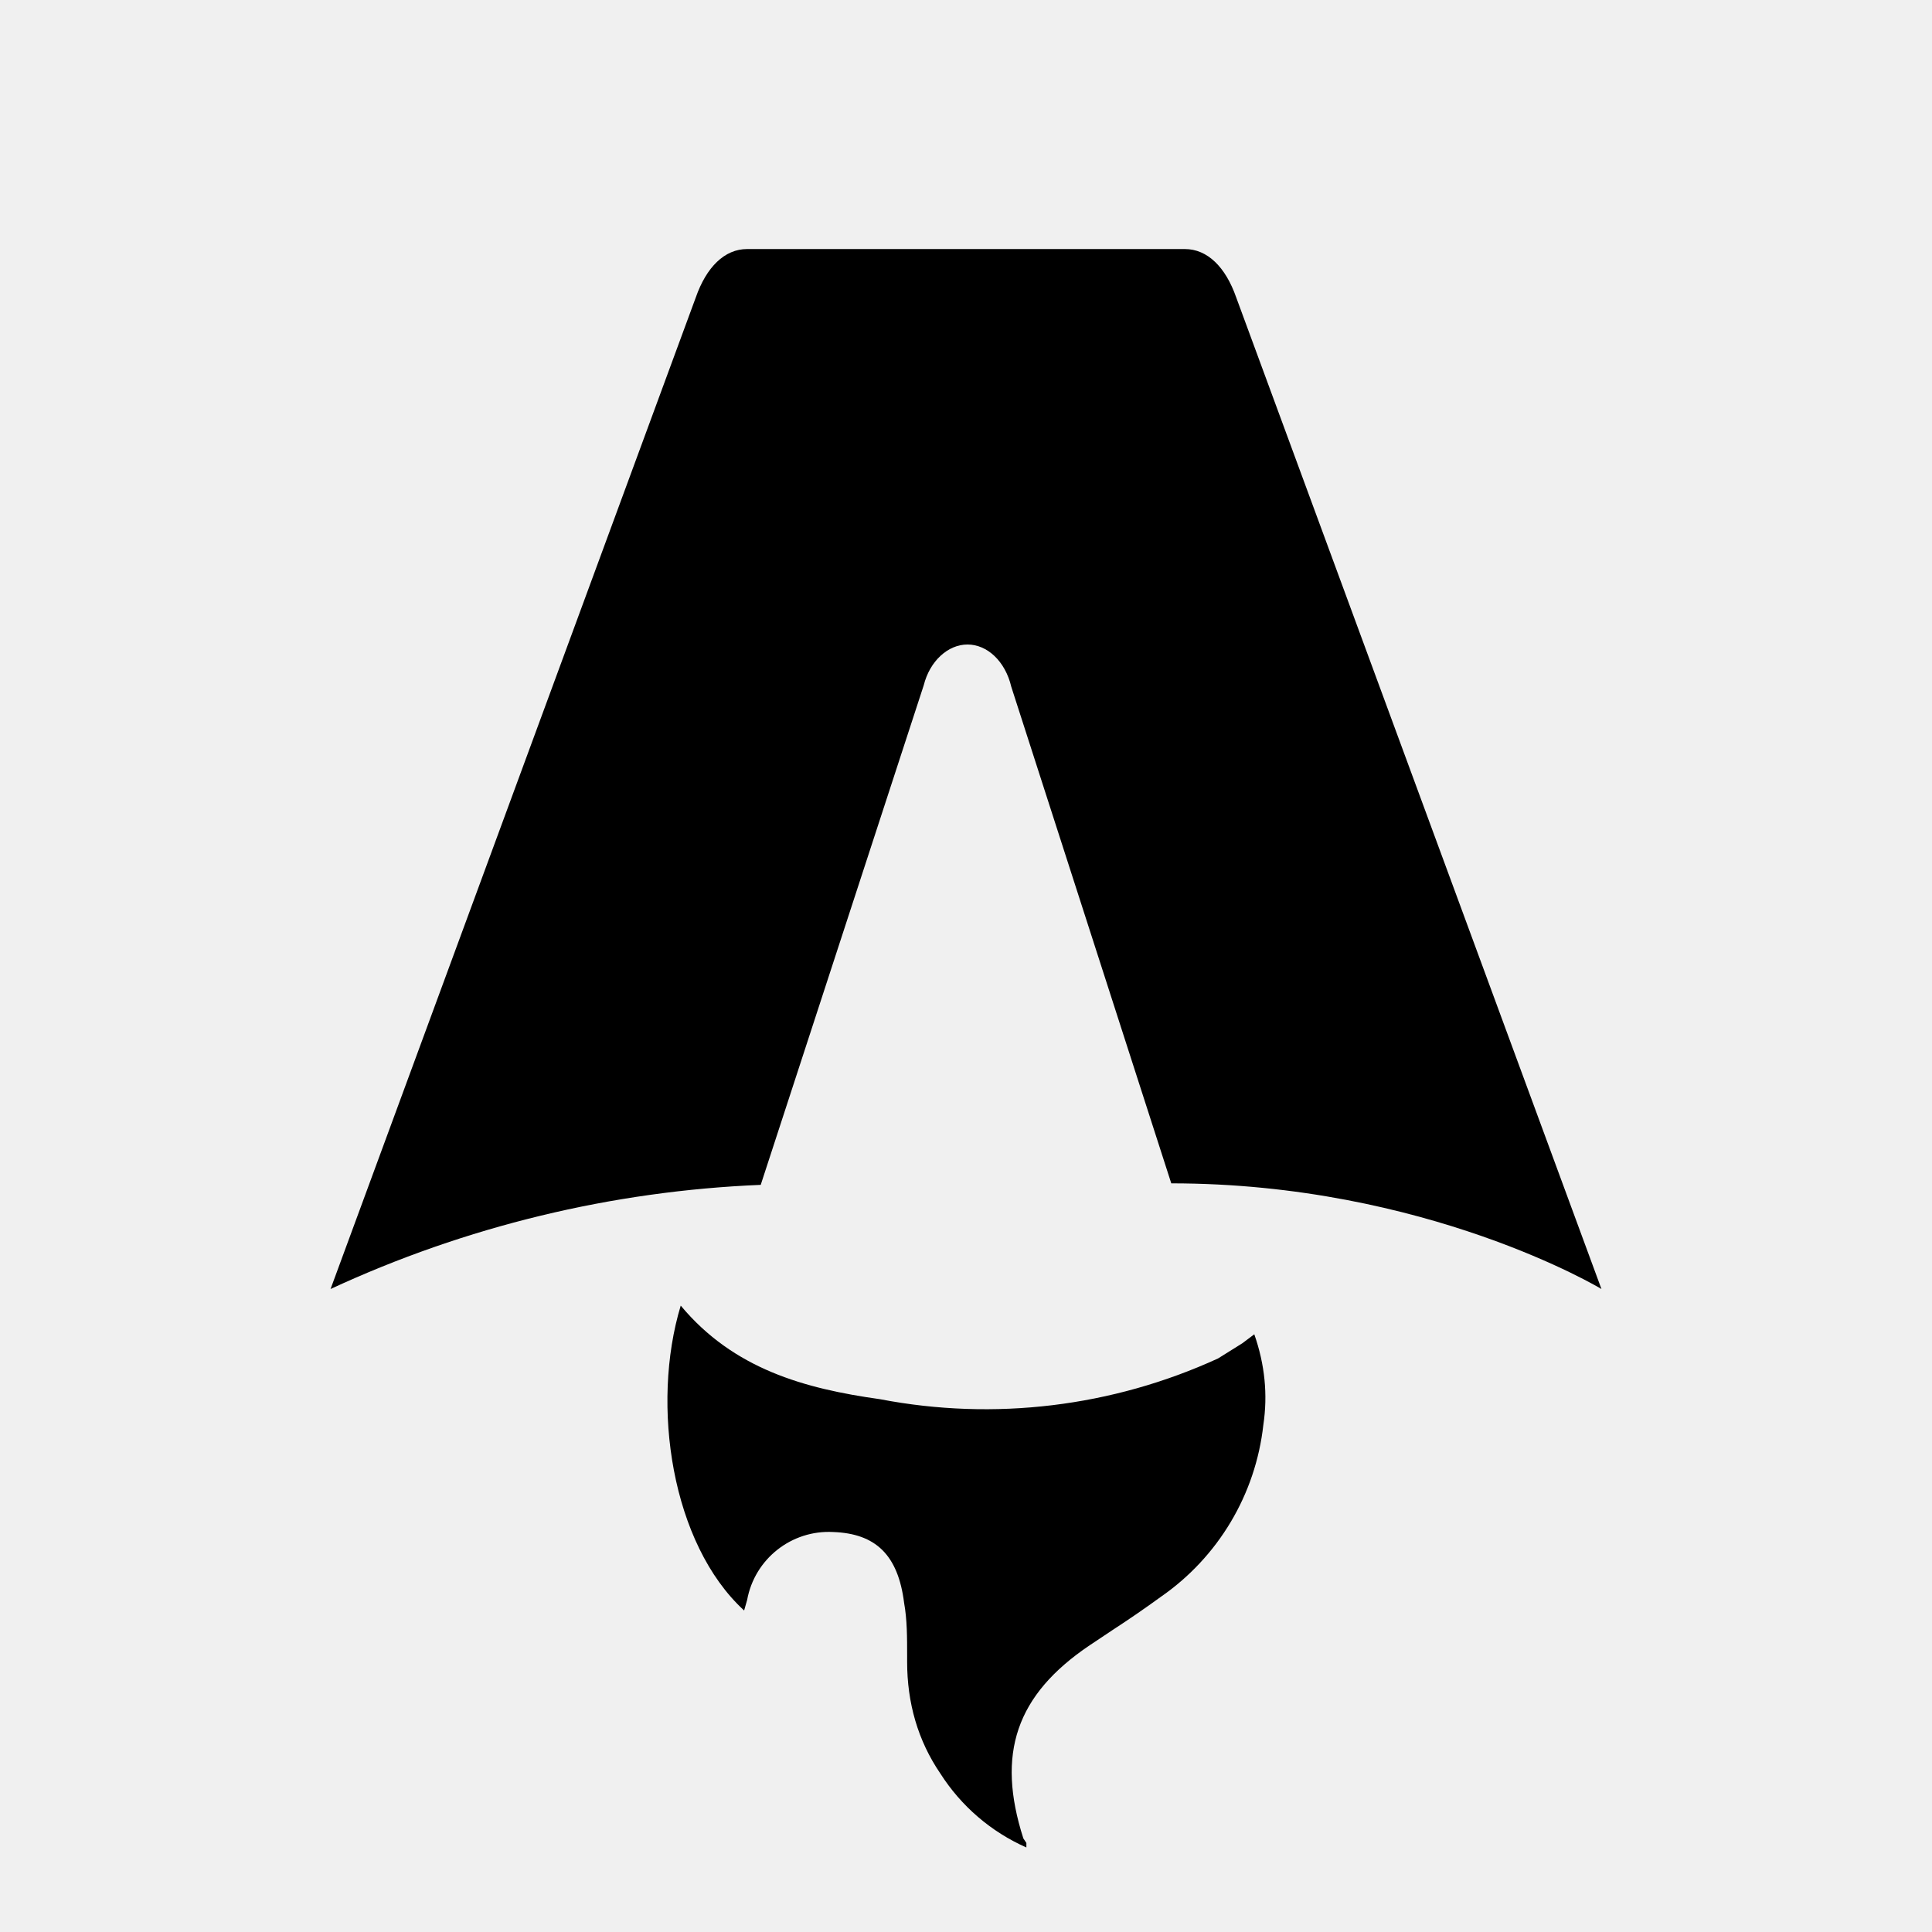
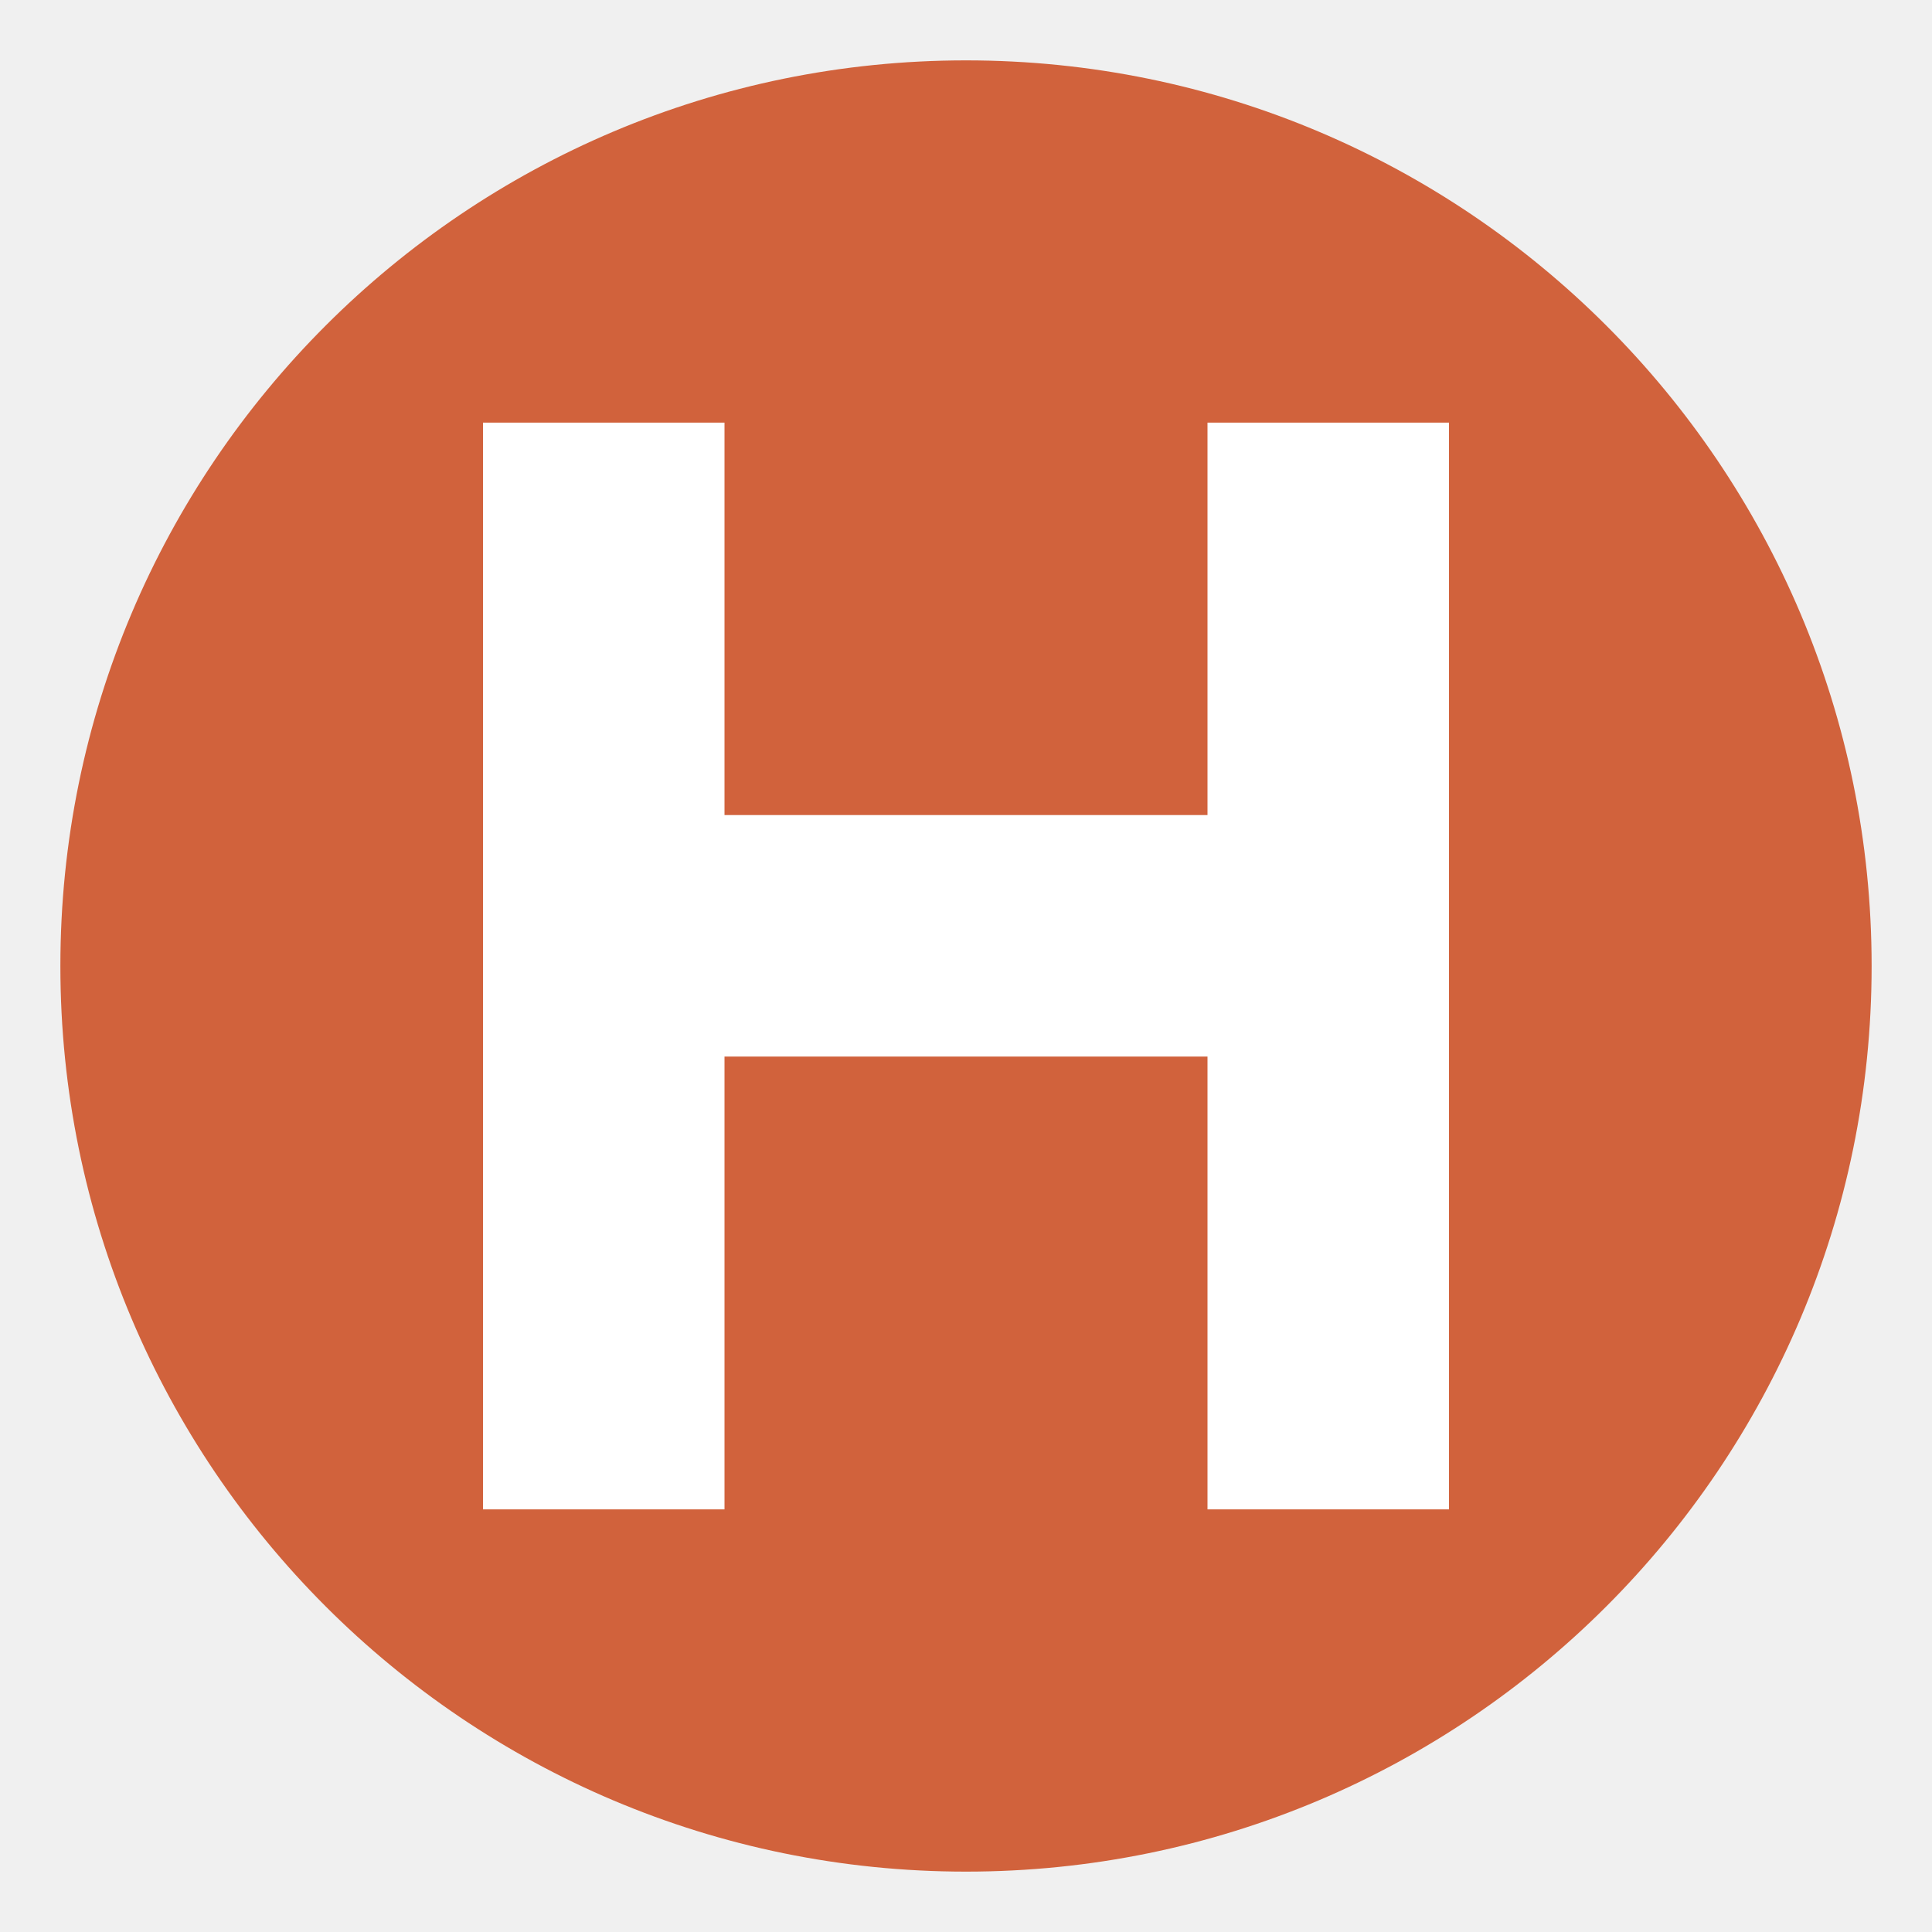
- <svg xmlns="http://www.w3.org/2000/svg" fill="none" viewBox="0 0 128 128">
-   <path d="M50.4 78.5a75.1 75.1 0 0 0-28.5 6.9l24.2-65.7c.7-2 1.9-3.2 3.4-3.2h29c1.5 0 2.7 1.2 3.4 3.2l24.2 65.7s-11.6-7-28.5-7L67 45.5c-.4-1.7-1.6-2.8-2.9-2.8-1.3 0-2.5 1.1-2.9 2.7L50.4 78.5Zm-1.1 28.2Zm-4.2-20.2c-2 6.6-.6 15.8 4.2 20.2a17.5 17.5 0 0 1 .2-.7 5.5 5.5 0 0 1 5.7-4.5c2.8.1 4.3 1.5 4.7 4.7.2 1.1.2 2.3.2 3.5v.4c0 2.7.7 5.2 2.2 7.4a13 13 0 0 0 5.7 4.9v-.3l-.2-.3c-1.8-5.6-.5-9.5 4.4-12.8l1.5-1a73 73 0 0 0 3.2-2.2 16 16 0 0 0 6.8-11.4c.3-2 .1-4-.6-6l-.8.6-1.6 1a37 37 0 0 1-22.4 2.7c-5-.7-9.7-2-13.2-6.2Z" />
-   <style>
-         path { fill: #000; }
-         @media (prefers-color-scheme: dark) {
-             path { fill: #FFF; }
-         }
-     </style>
+ <svg xmlns="http://www.w3.org/2000/svg" viewBox="0 0 128 128">
+   <circle cx="64" cy="64" r="60" fill="#D1623C" />
+   <path d="M 32 28 L 32 100 L 48 100 L 48 70 L 80 70 L 80 100 L 96 100 L 96 28 L 80 28 L 80 54 L 48 54 L 48 28 Z" fill="#FFFFFF" />
</svg>
